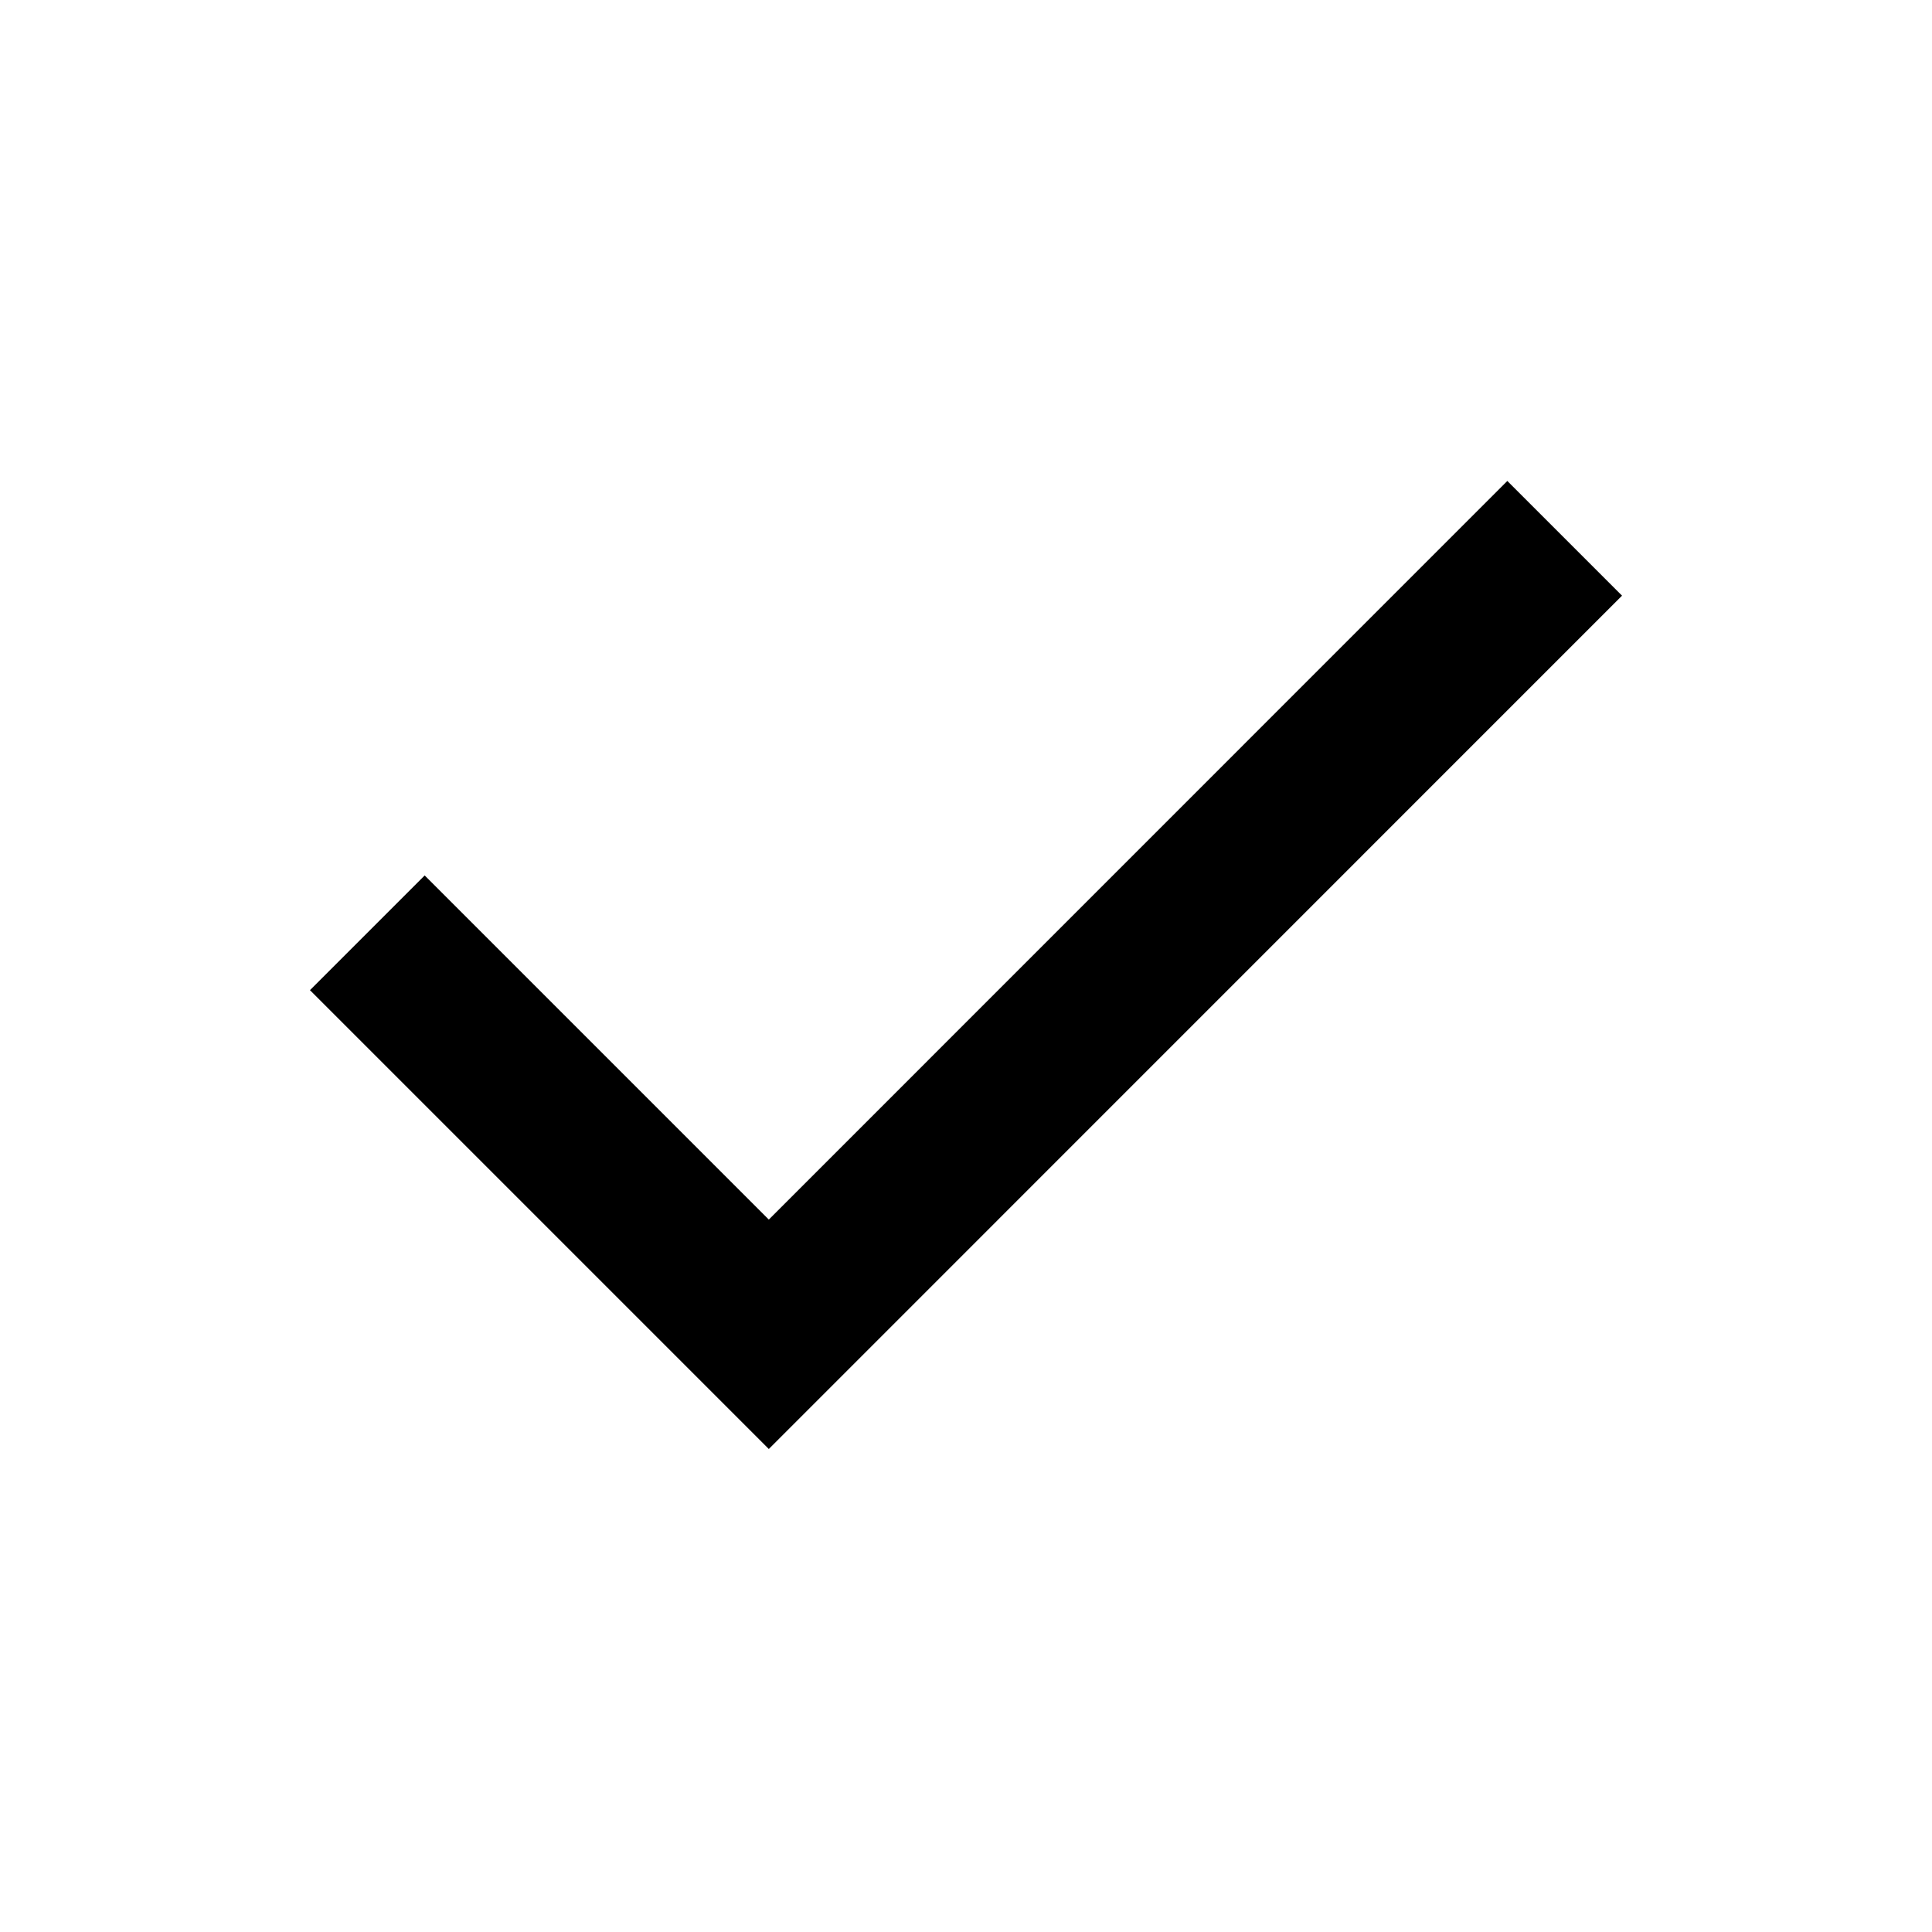
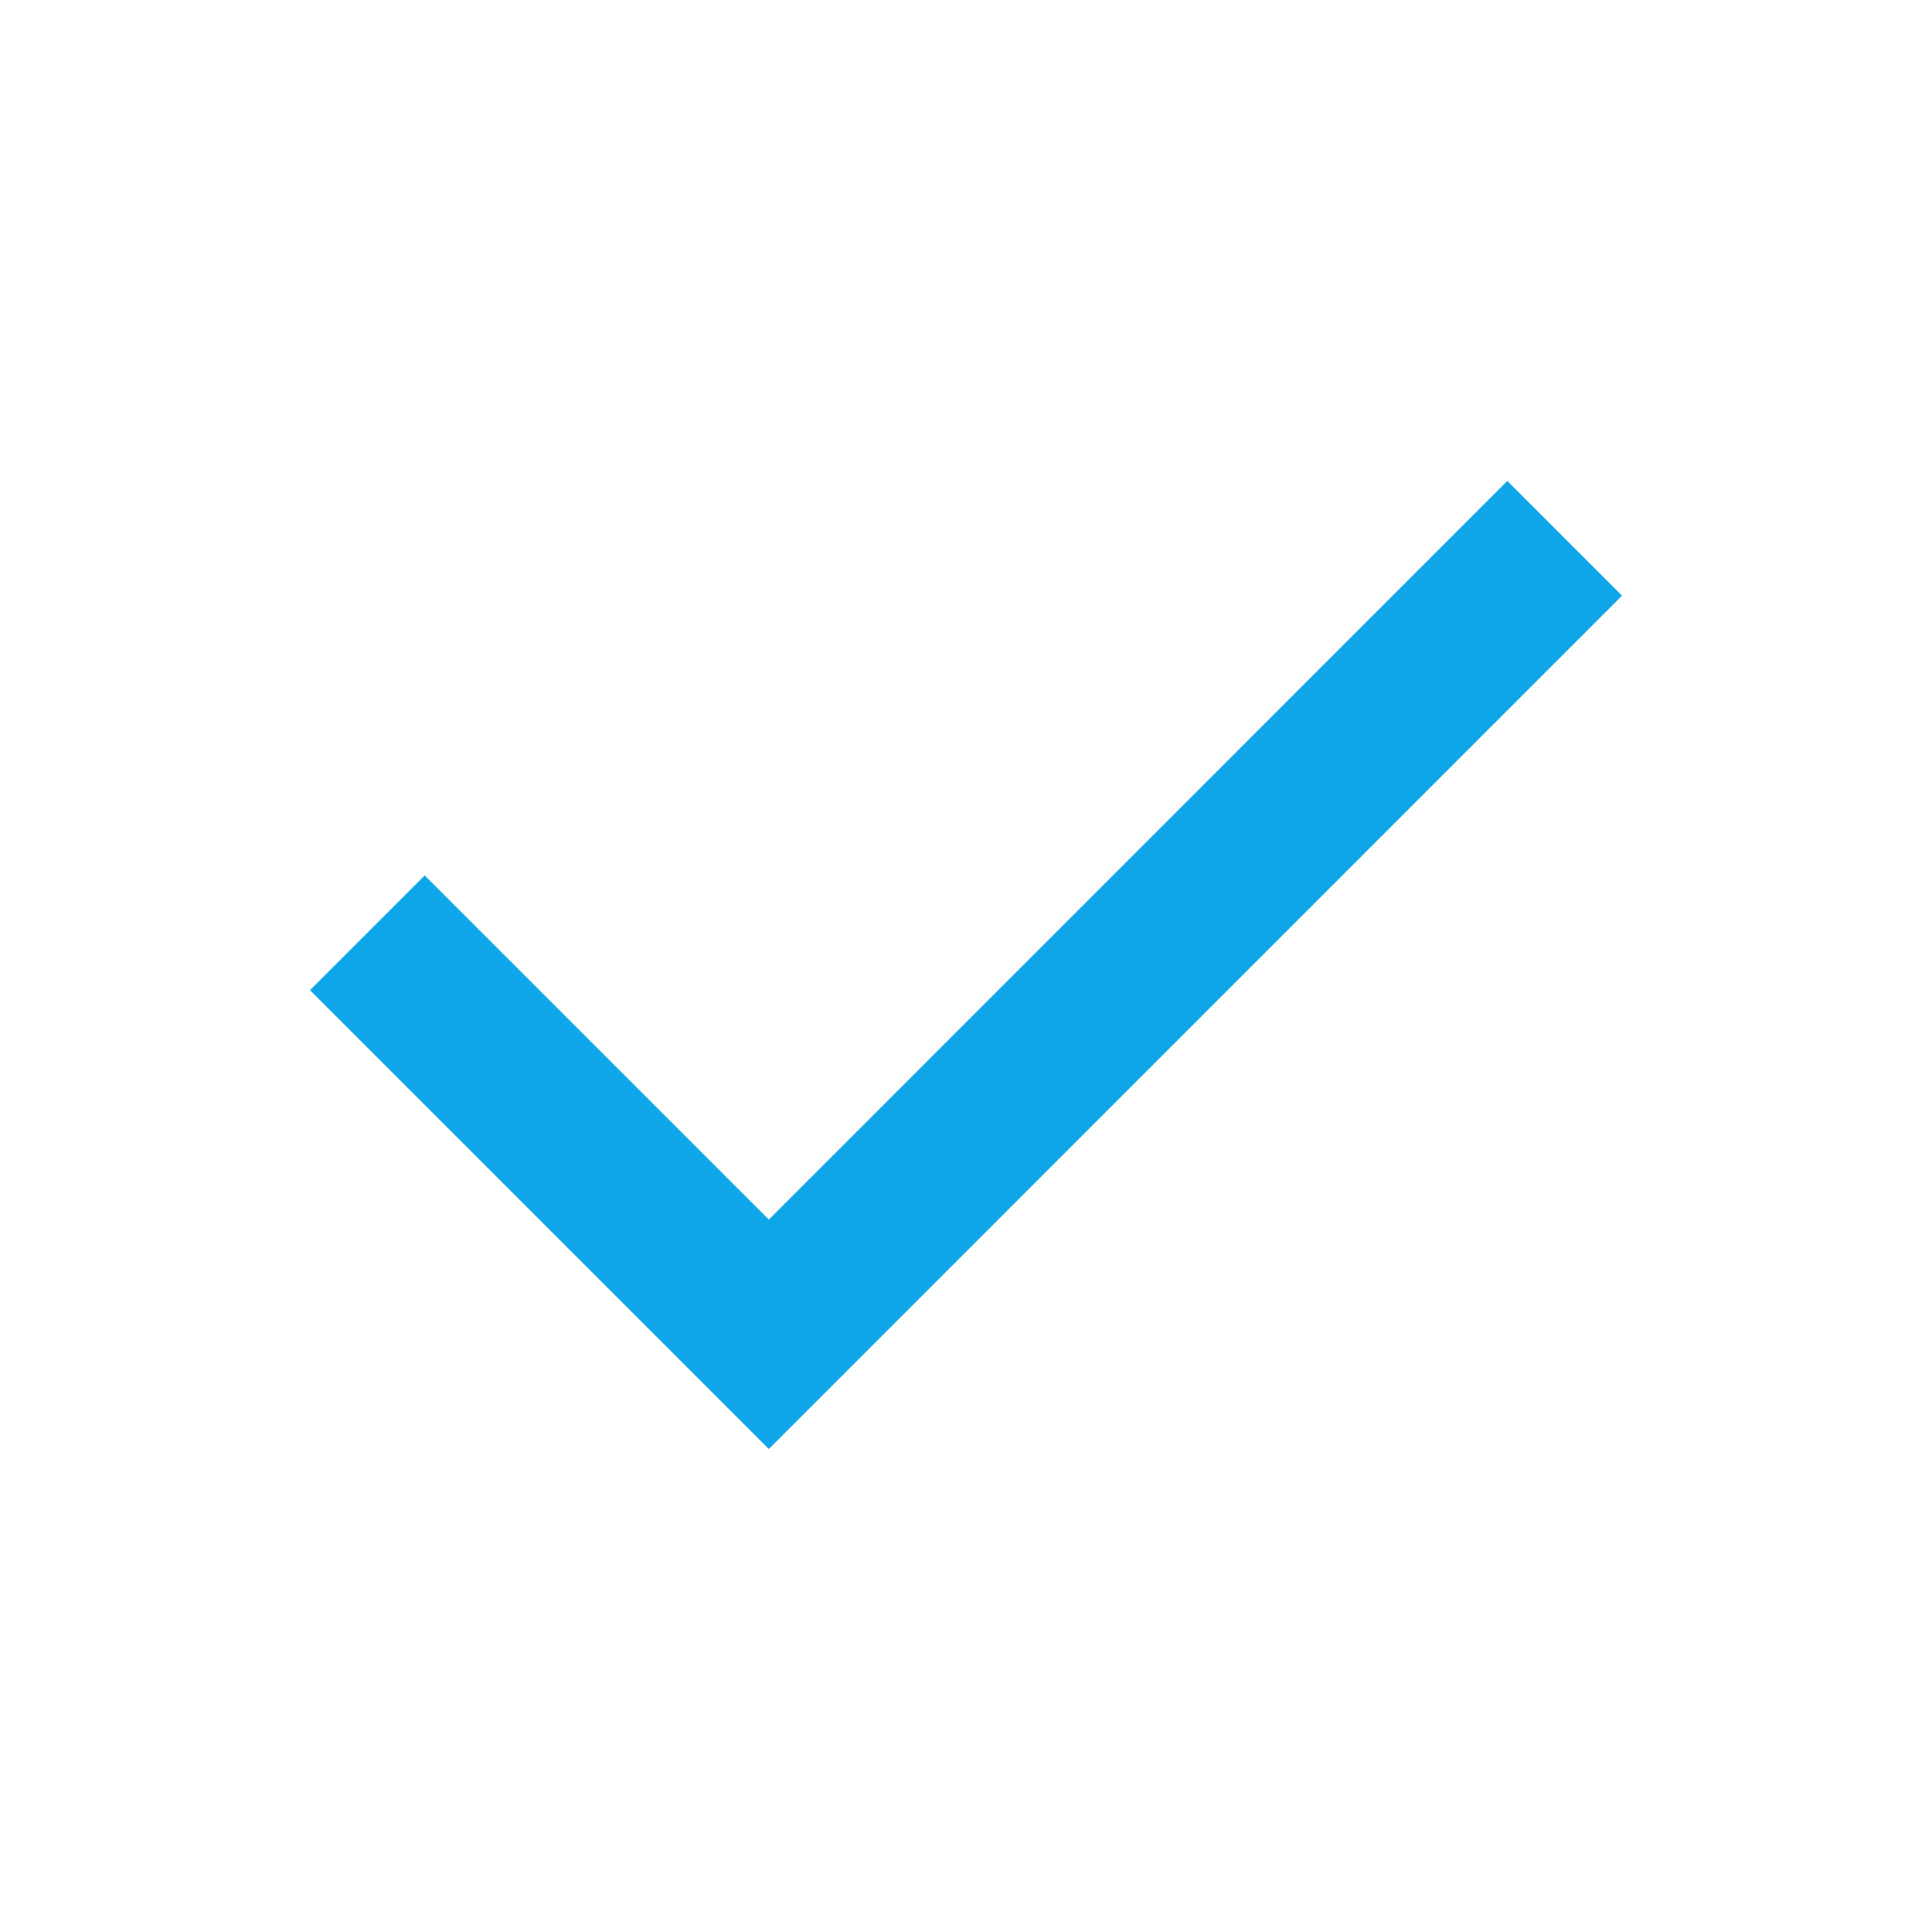
<svg xmlns="http://www.w3.org/2000/svg" width="16" height="16" viewBox="0 0 16 16" fill="none">
-   <path d="M6.367 12L2.567 8.2L3.517 7.25L6.367 10.1L12.483 3.983L13.433 4.933L6.367 12Z" fill="black" />
+   <path d="M6.367 12L2.567 8.2L3.517 7.25L6.367 10.1L12.483 3.983L13.433 4.933L6.367 12Z" fill="#0ea5e9" />
</svg>
